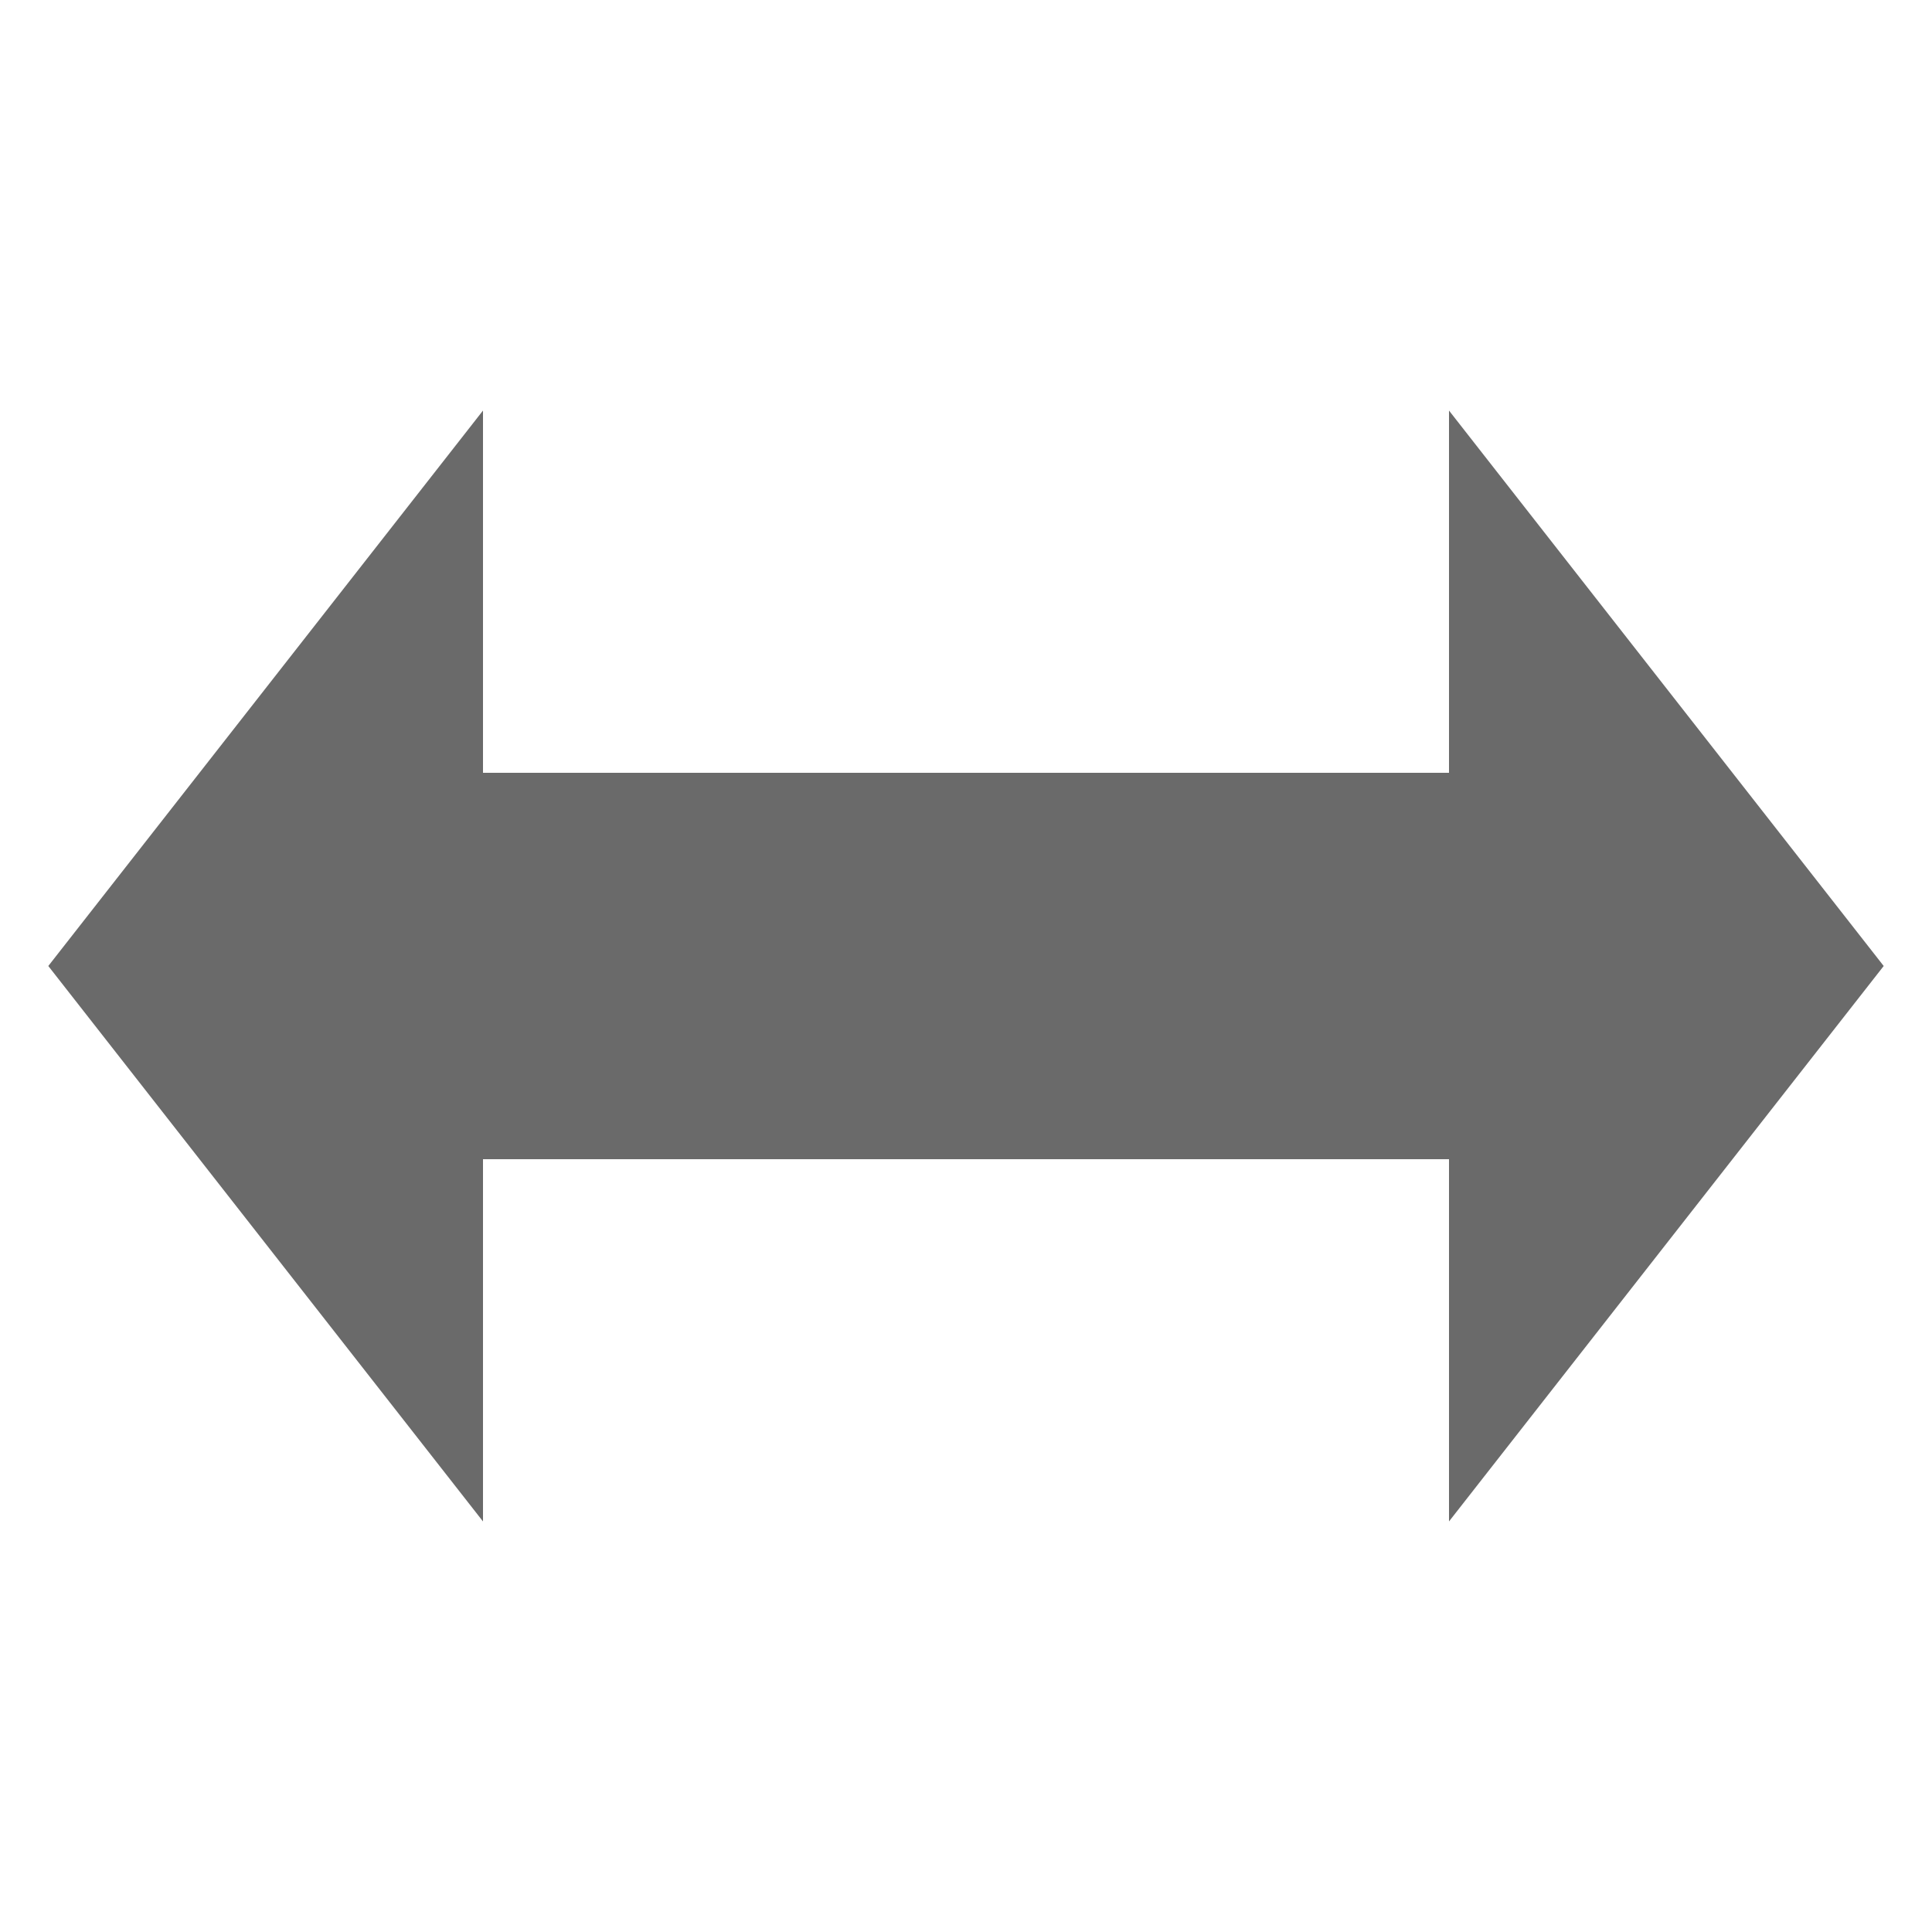
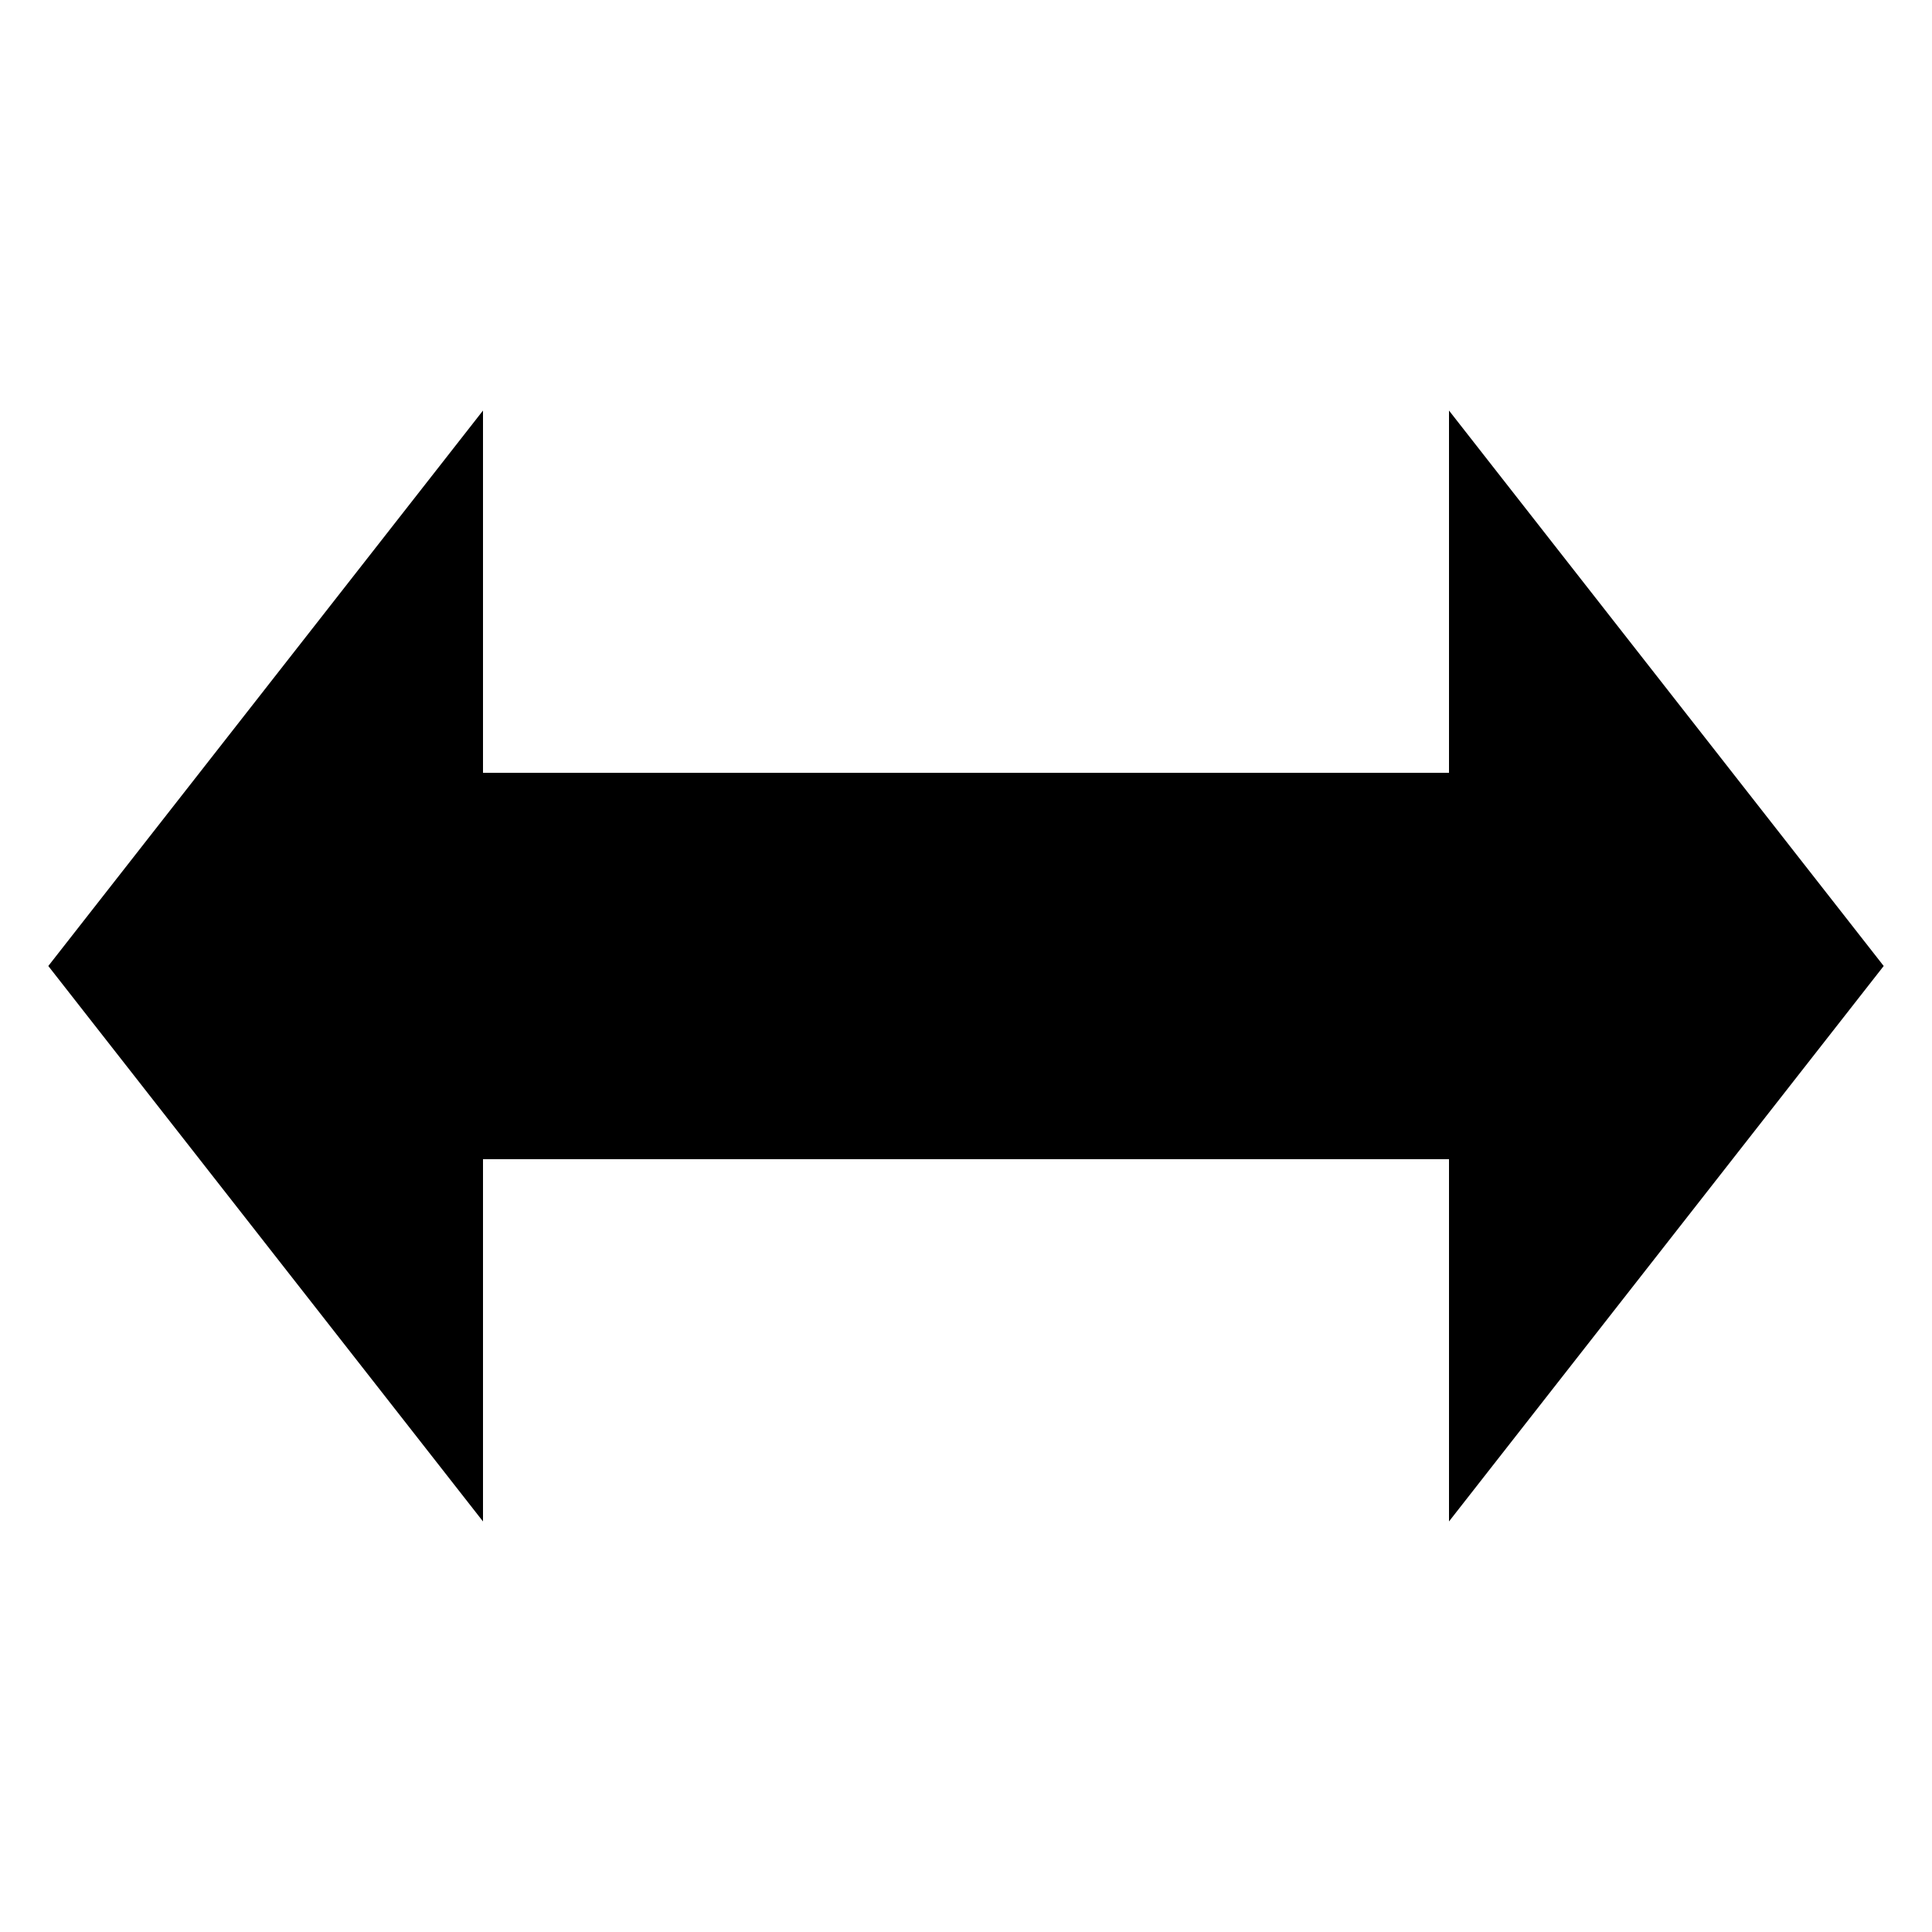
<svg xmlns="http://www.w3.org/2000/svg" width="100%" height="100%" viewBox="0 0 40 40" version="1.1" xml:space="preserve" style="fill-rule:evenodd;clip-rule:evenodd;stroke-linejoin:round;stroke-miterlimit:2;">
  <g>
-     <path d="M30,16L30,8.5L39,20L30,31.5L30,24L10,24L10,31.5L1,20L10,8.5L10,16L30,16Z" style="fill:rgb(106,106,106);" />
+     <path d="M30,16L30,8.5L39,20L30,31.5L30,24L10,24L10,31.5L1,20L10,8.5L10,16L30,16Z" />
  </g>
</svg>
